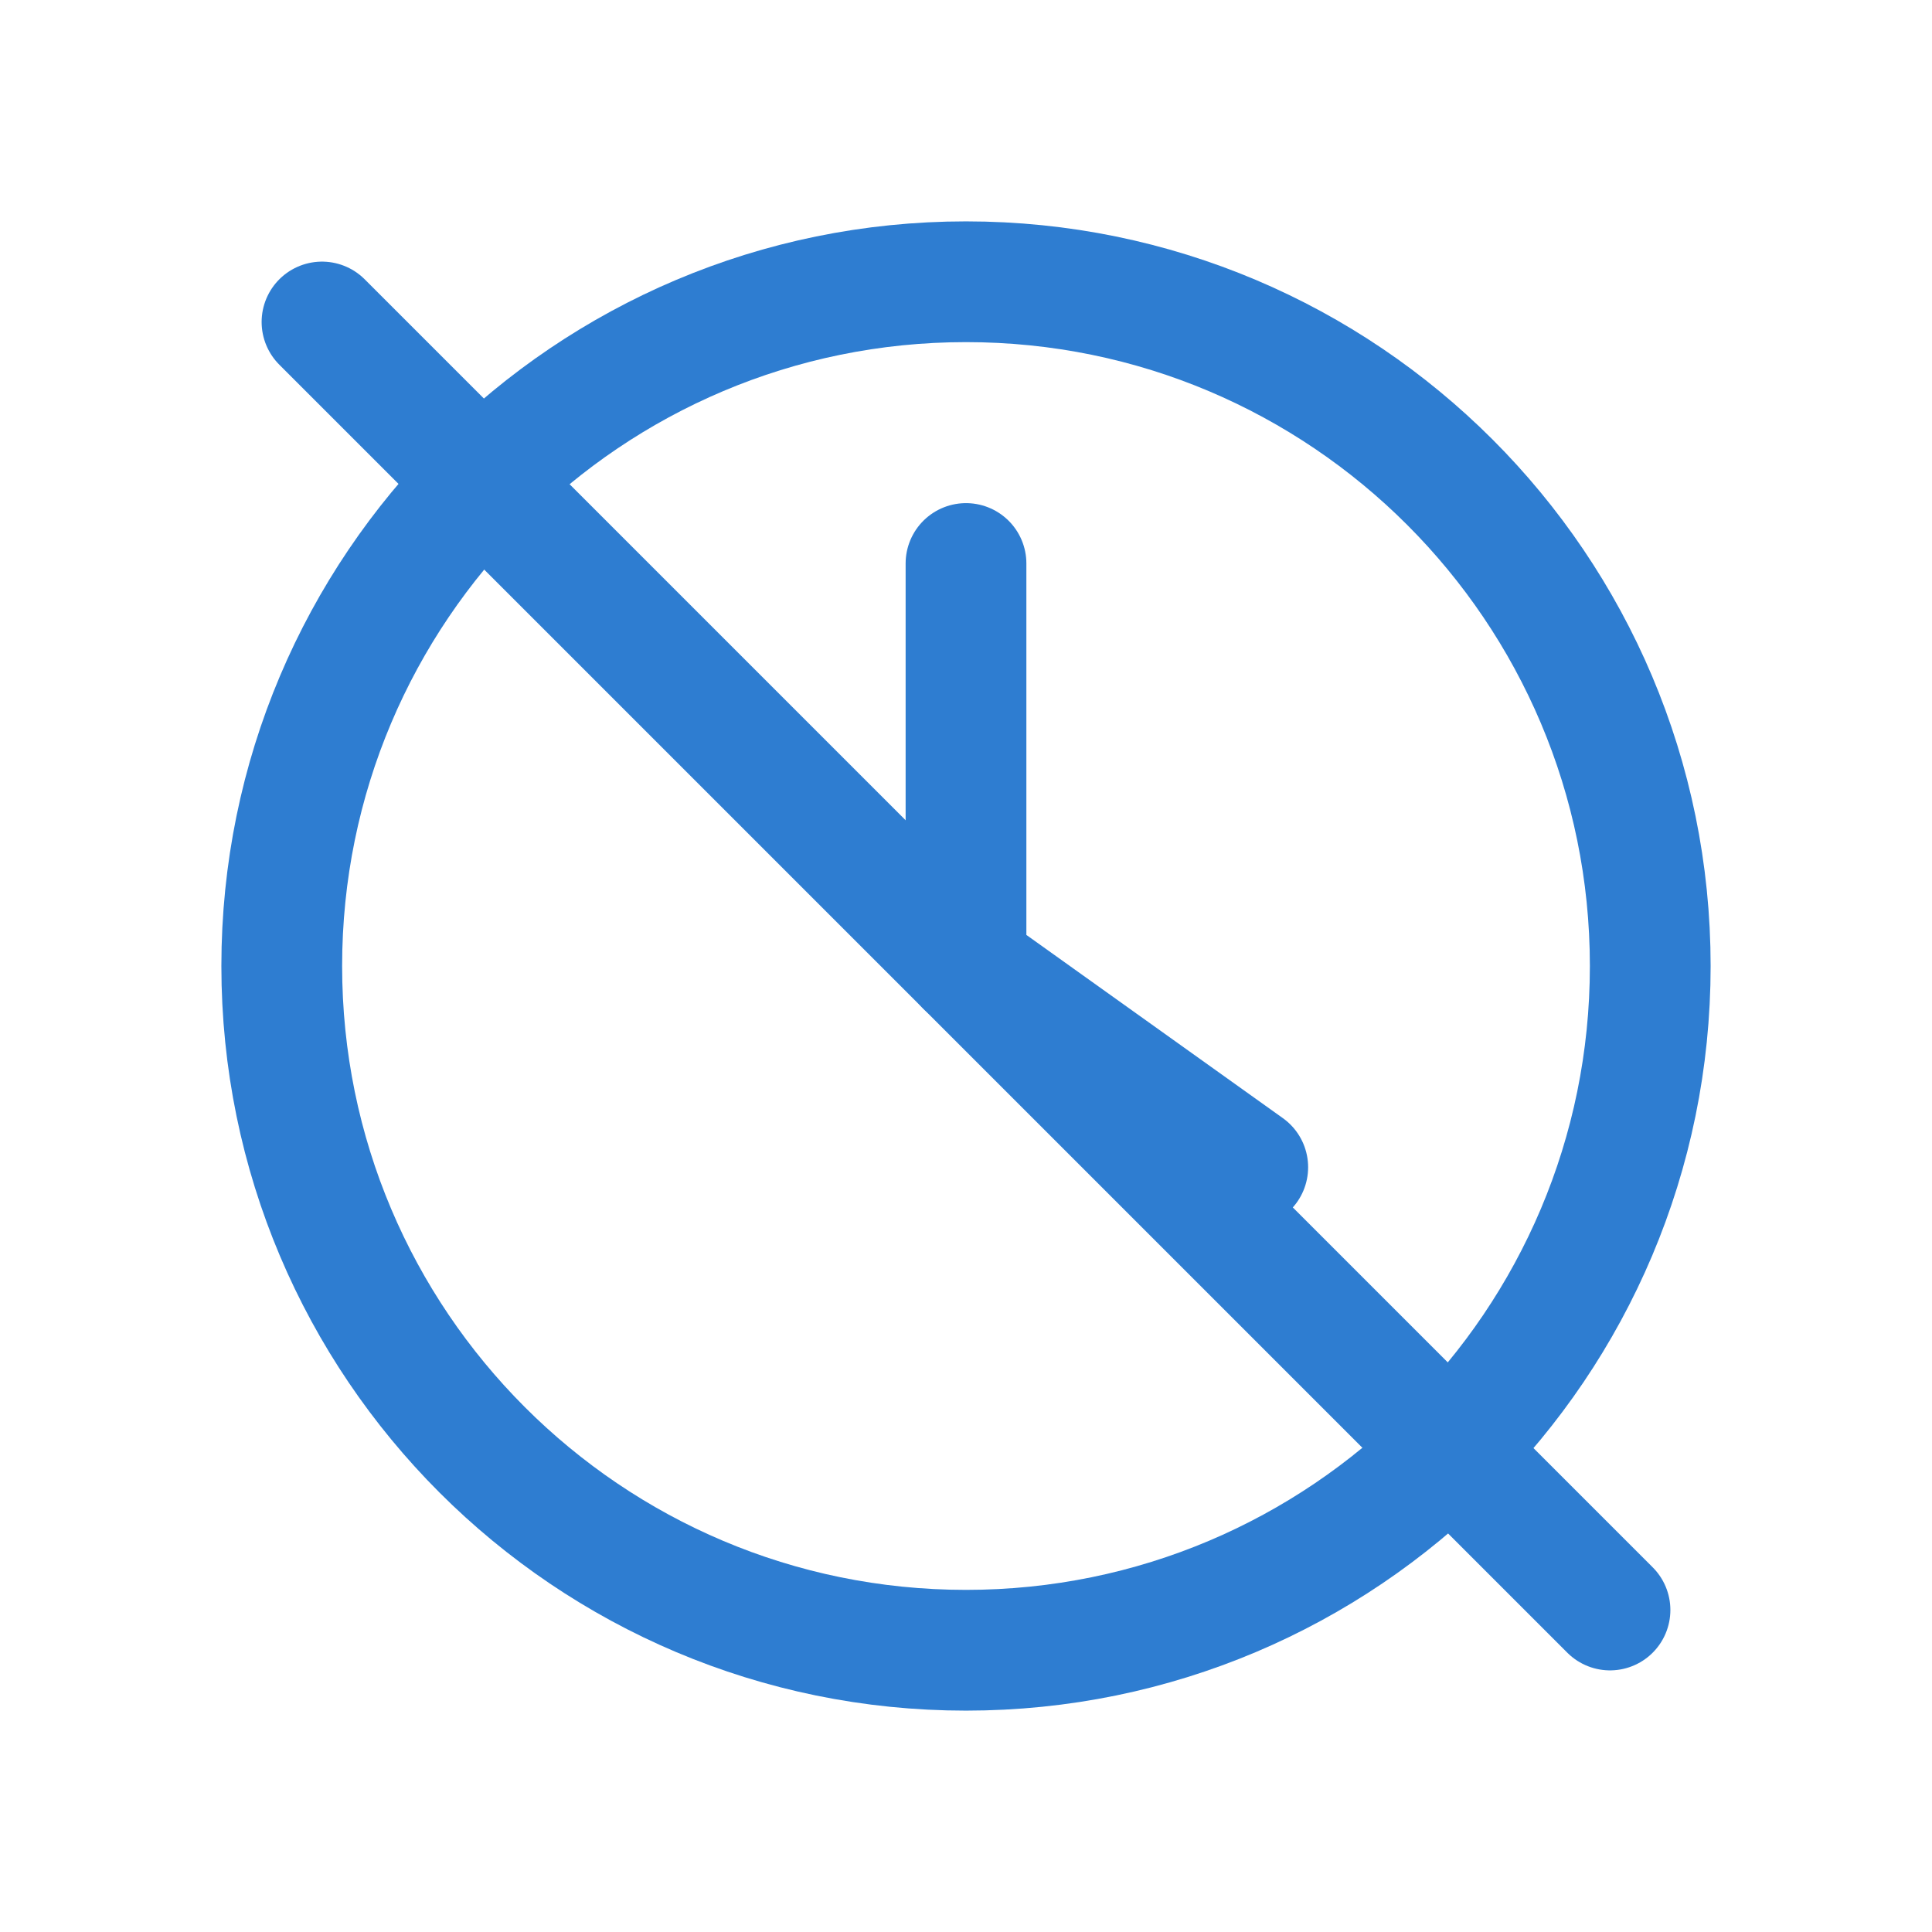
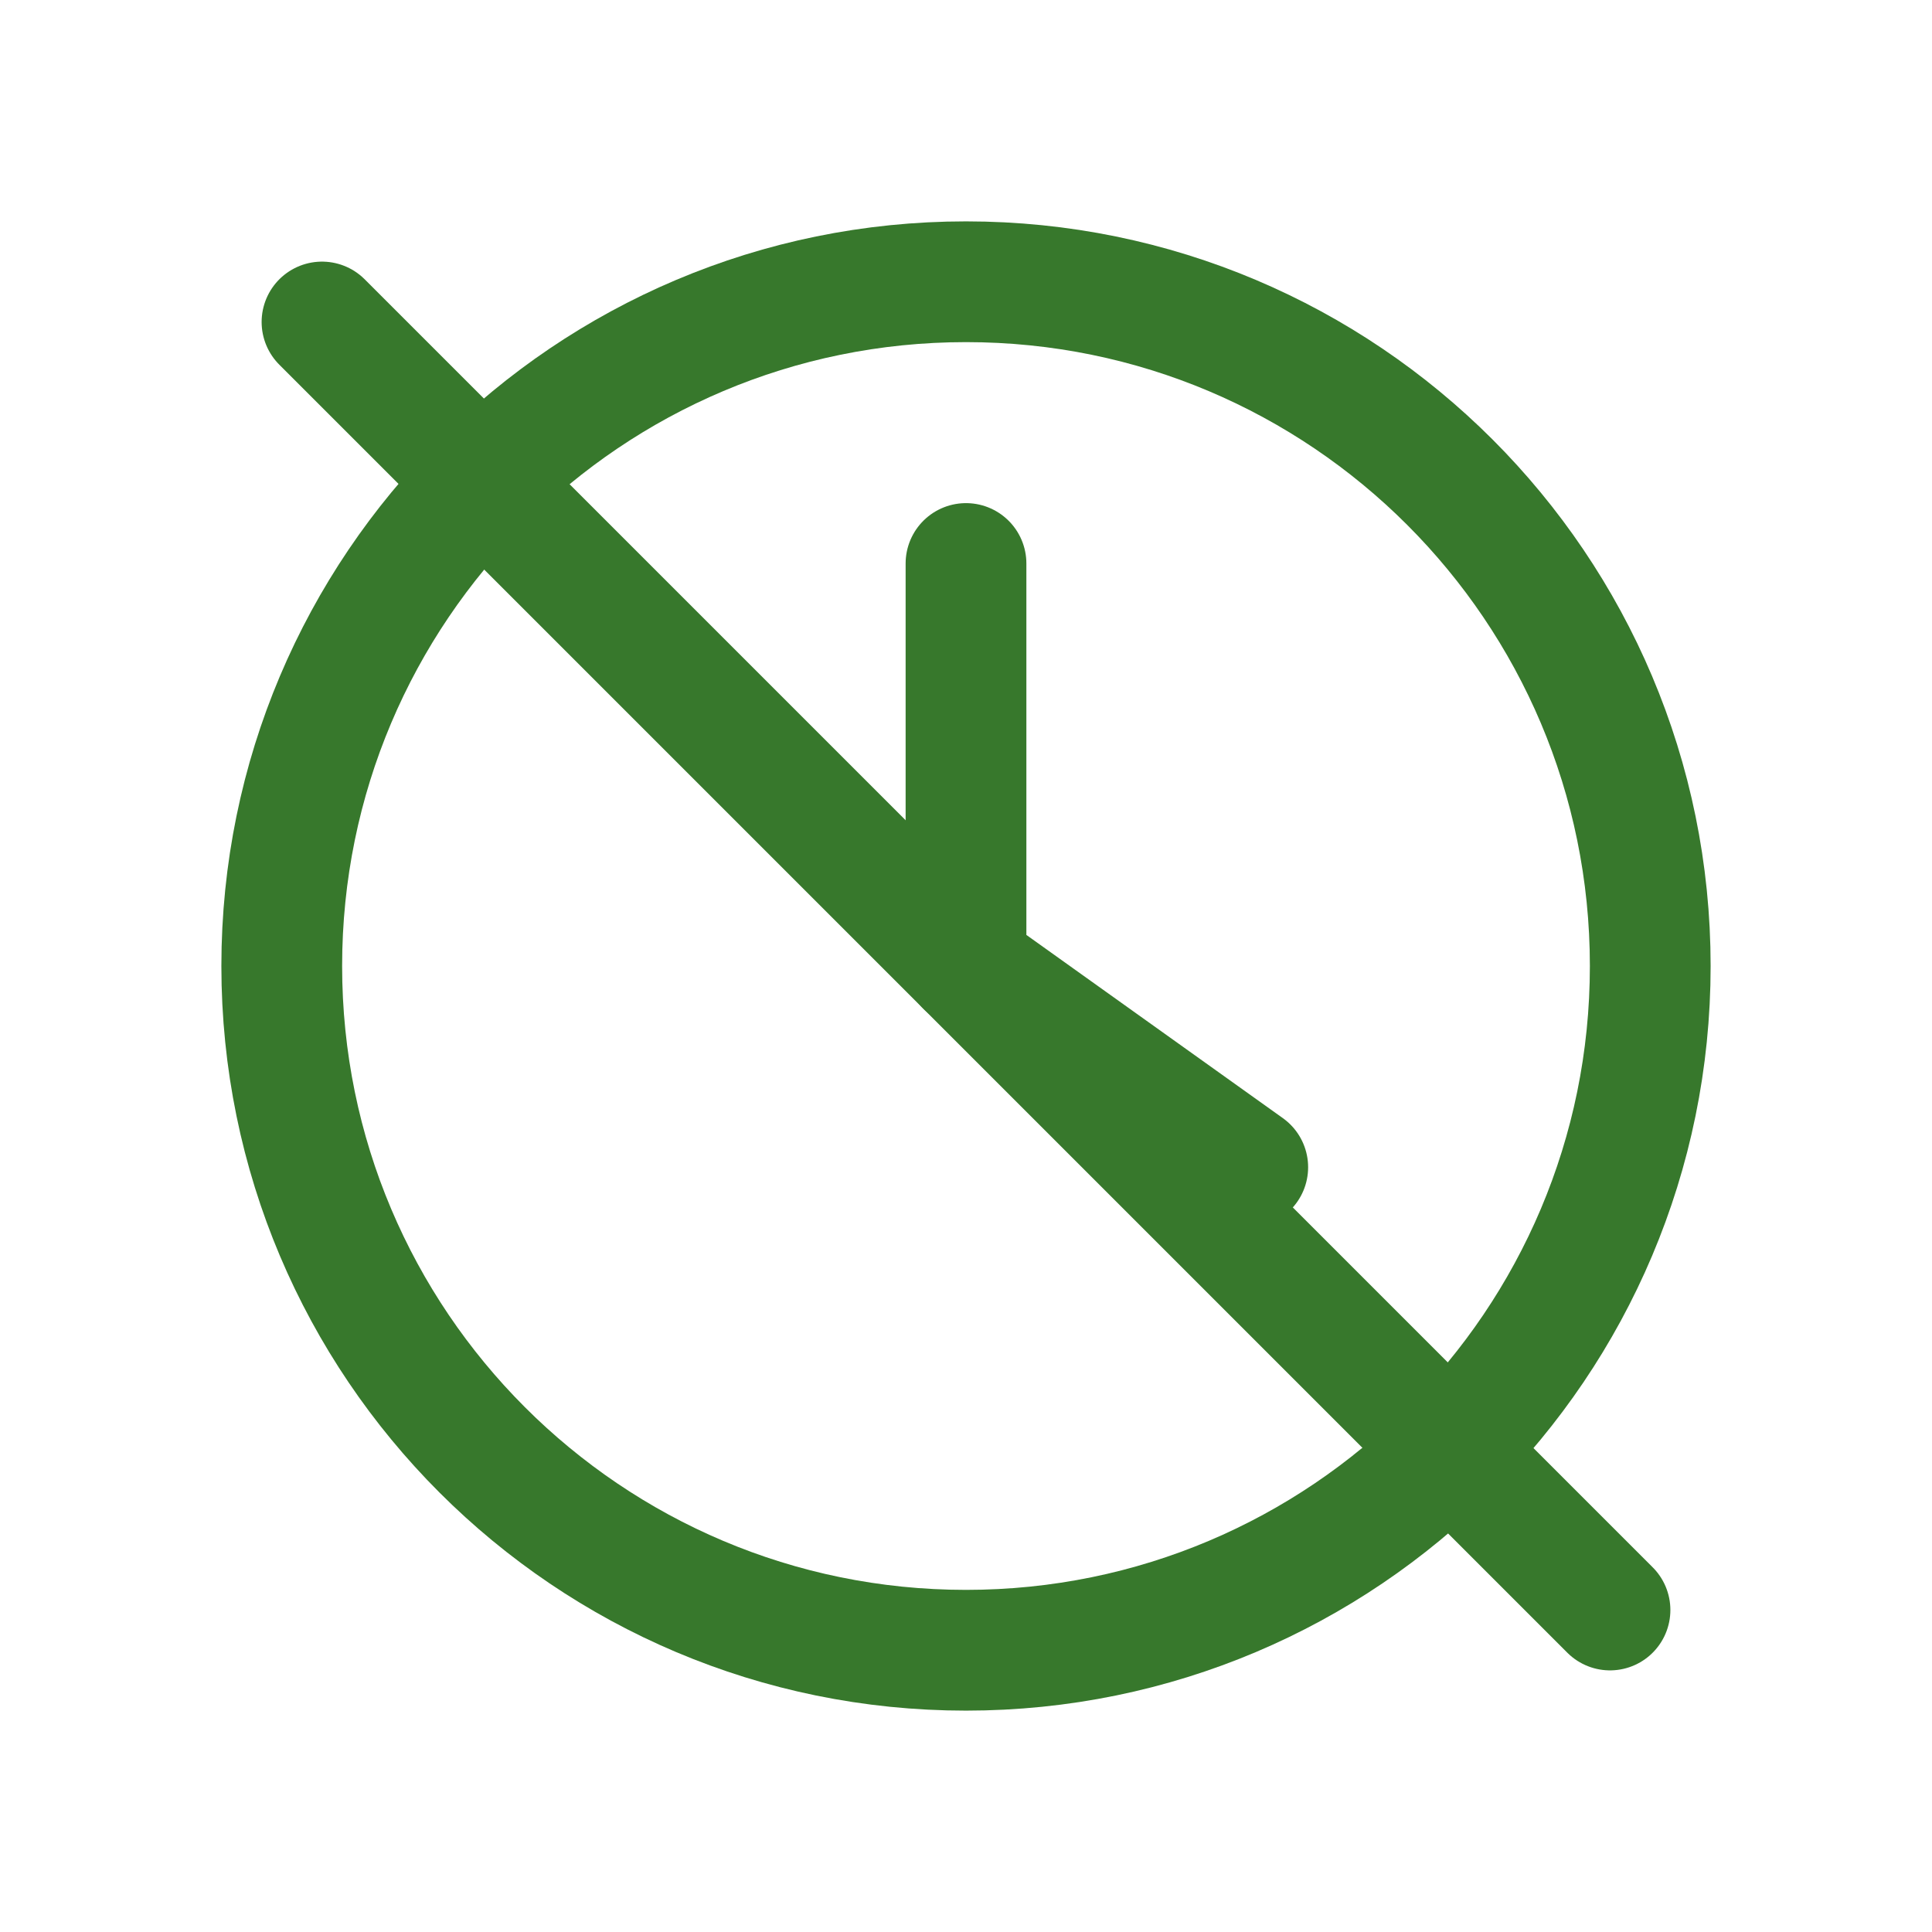
- <svg xmlns="http://www.w3.org/2000/svg" viewBox="0 0 48 48" fill="none" stroke="#2E7DD1" stroke-width="3" stroke-linecap="round" stroke-linejoin="round">
+ <svg xmlns="http://www.w3.org/2000/svg" viewBox="0 0 48 48" fill="none" stroke="#37782C" stroke-width="3" stroke-linecap="round" stroke-linejoin="round">
  <circle cx="24" cy="24" r="17" />
  <path d="M24 14v10l7 5" />
  <path d="M8 8l32 32" />
</svg>
